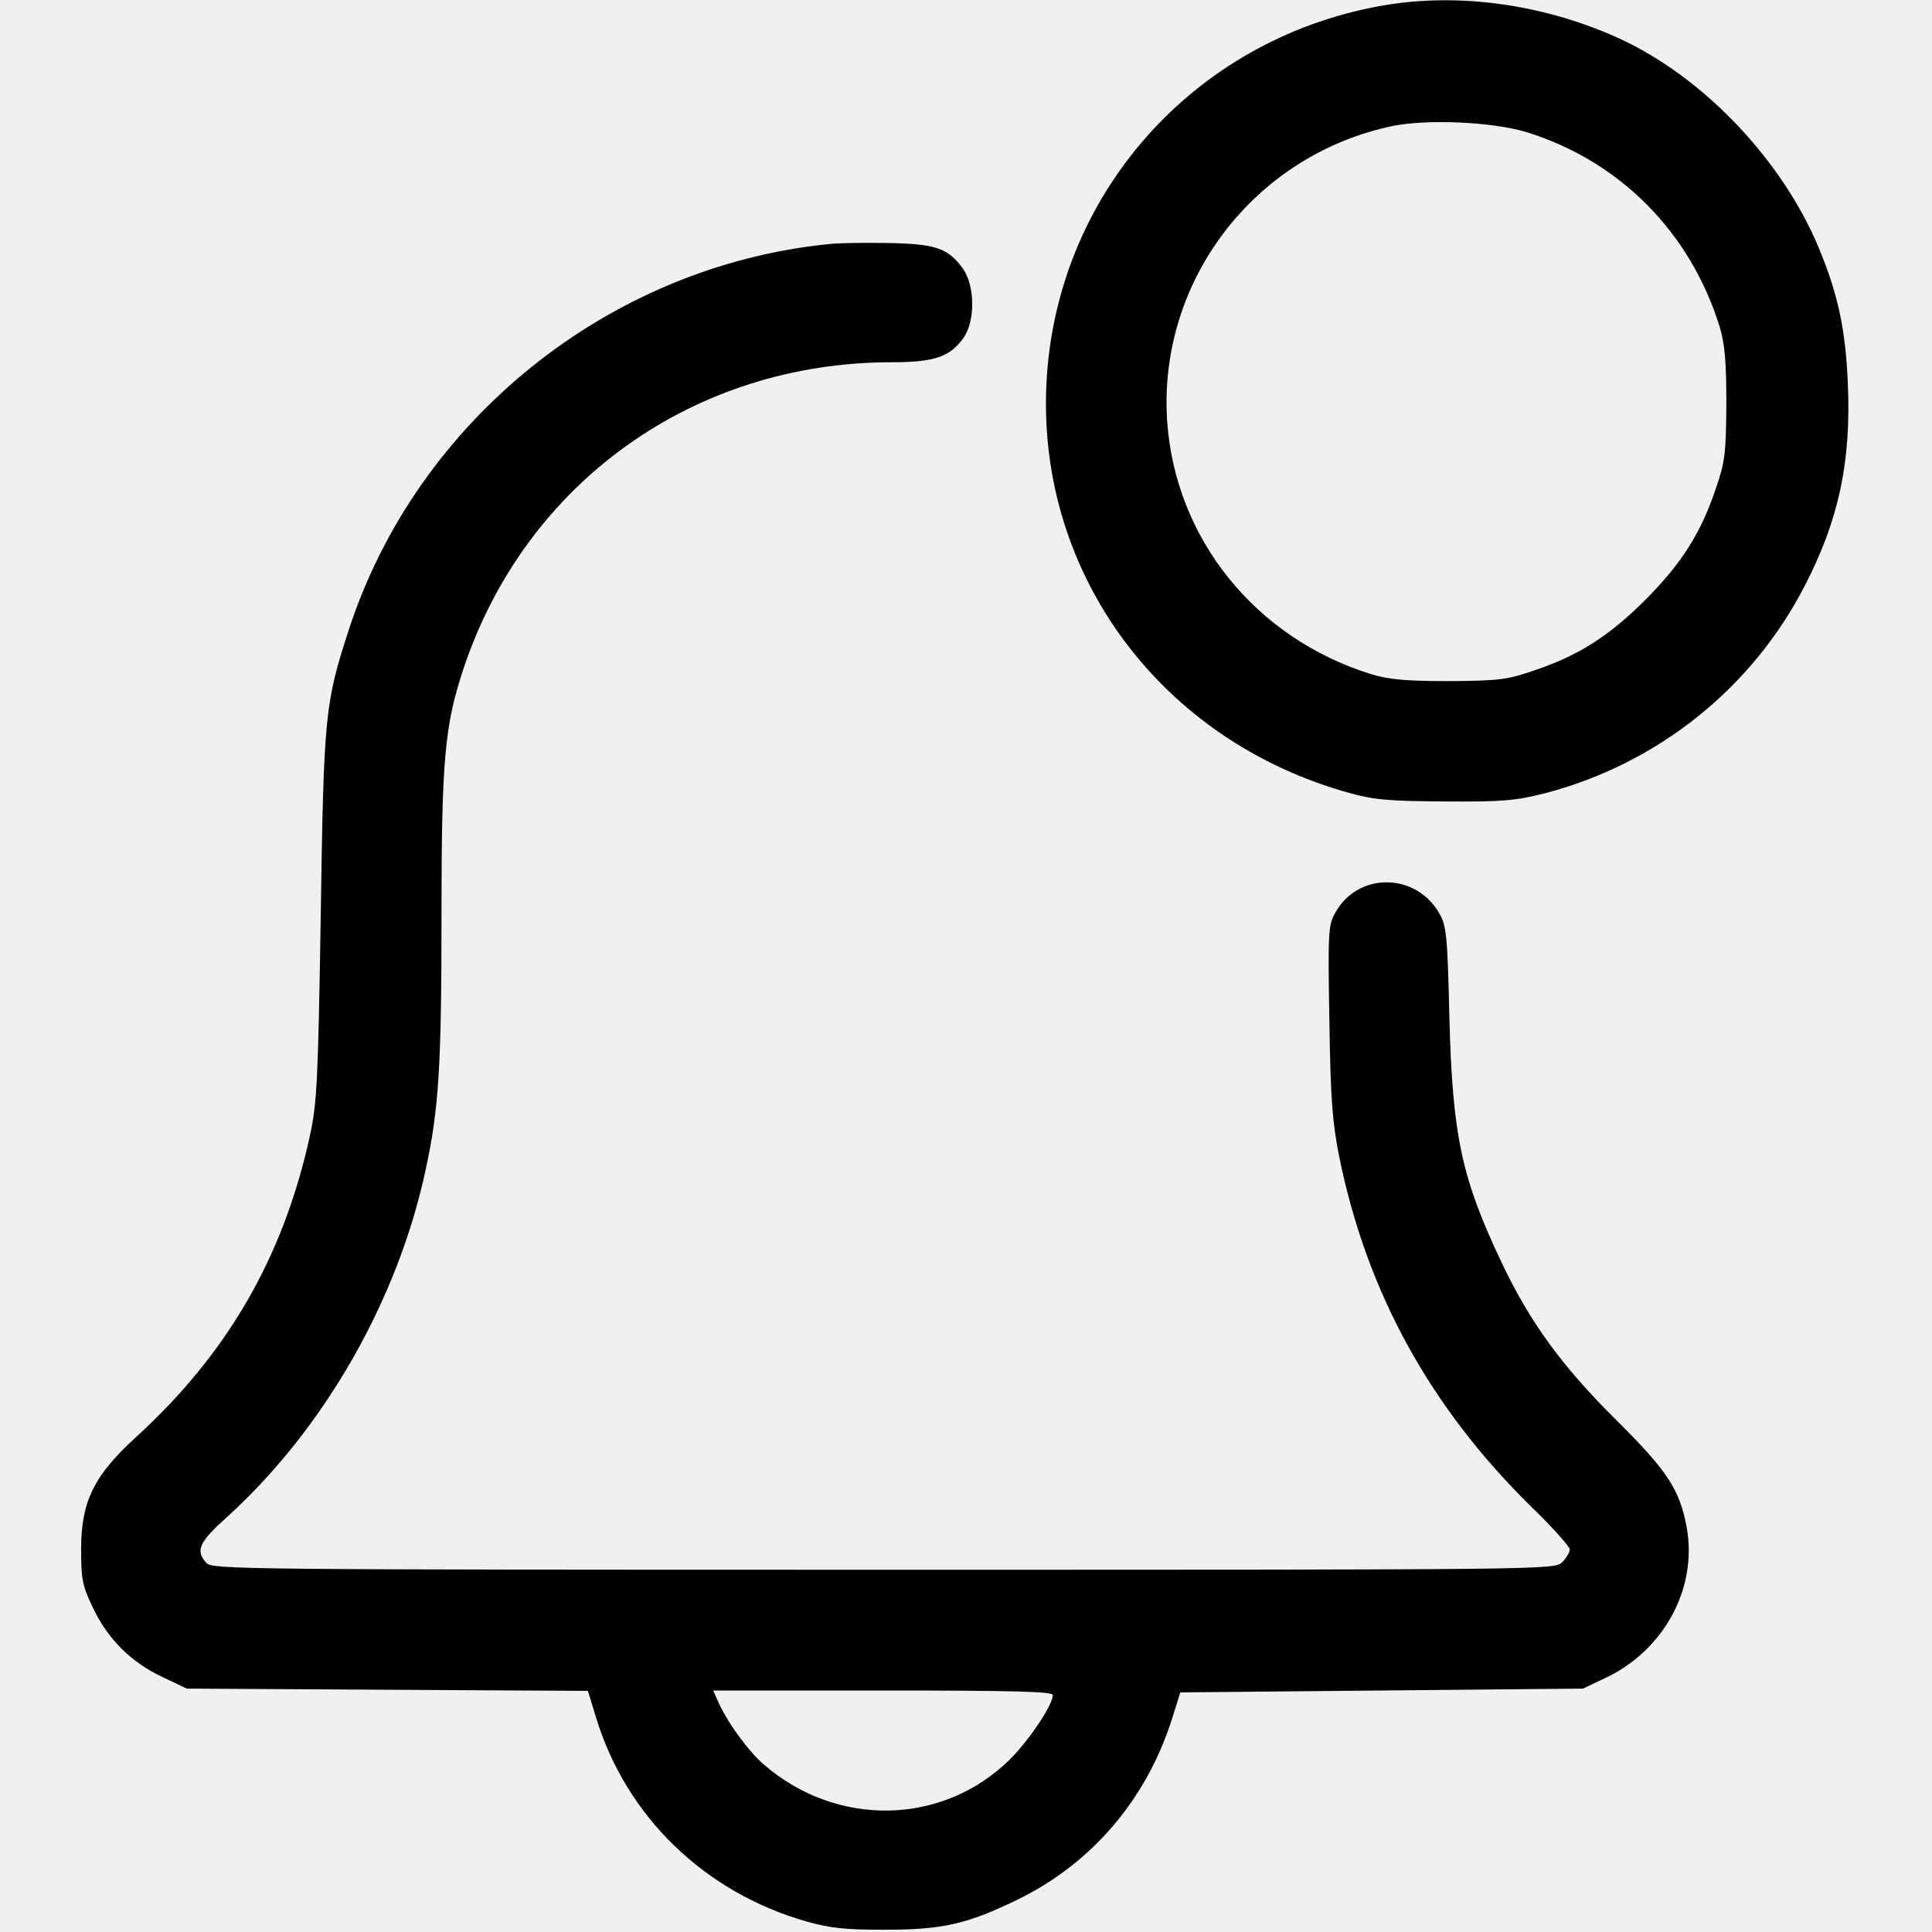
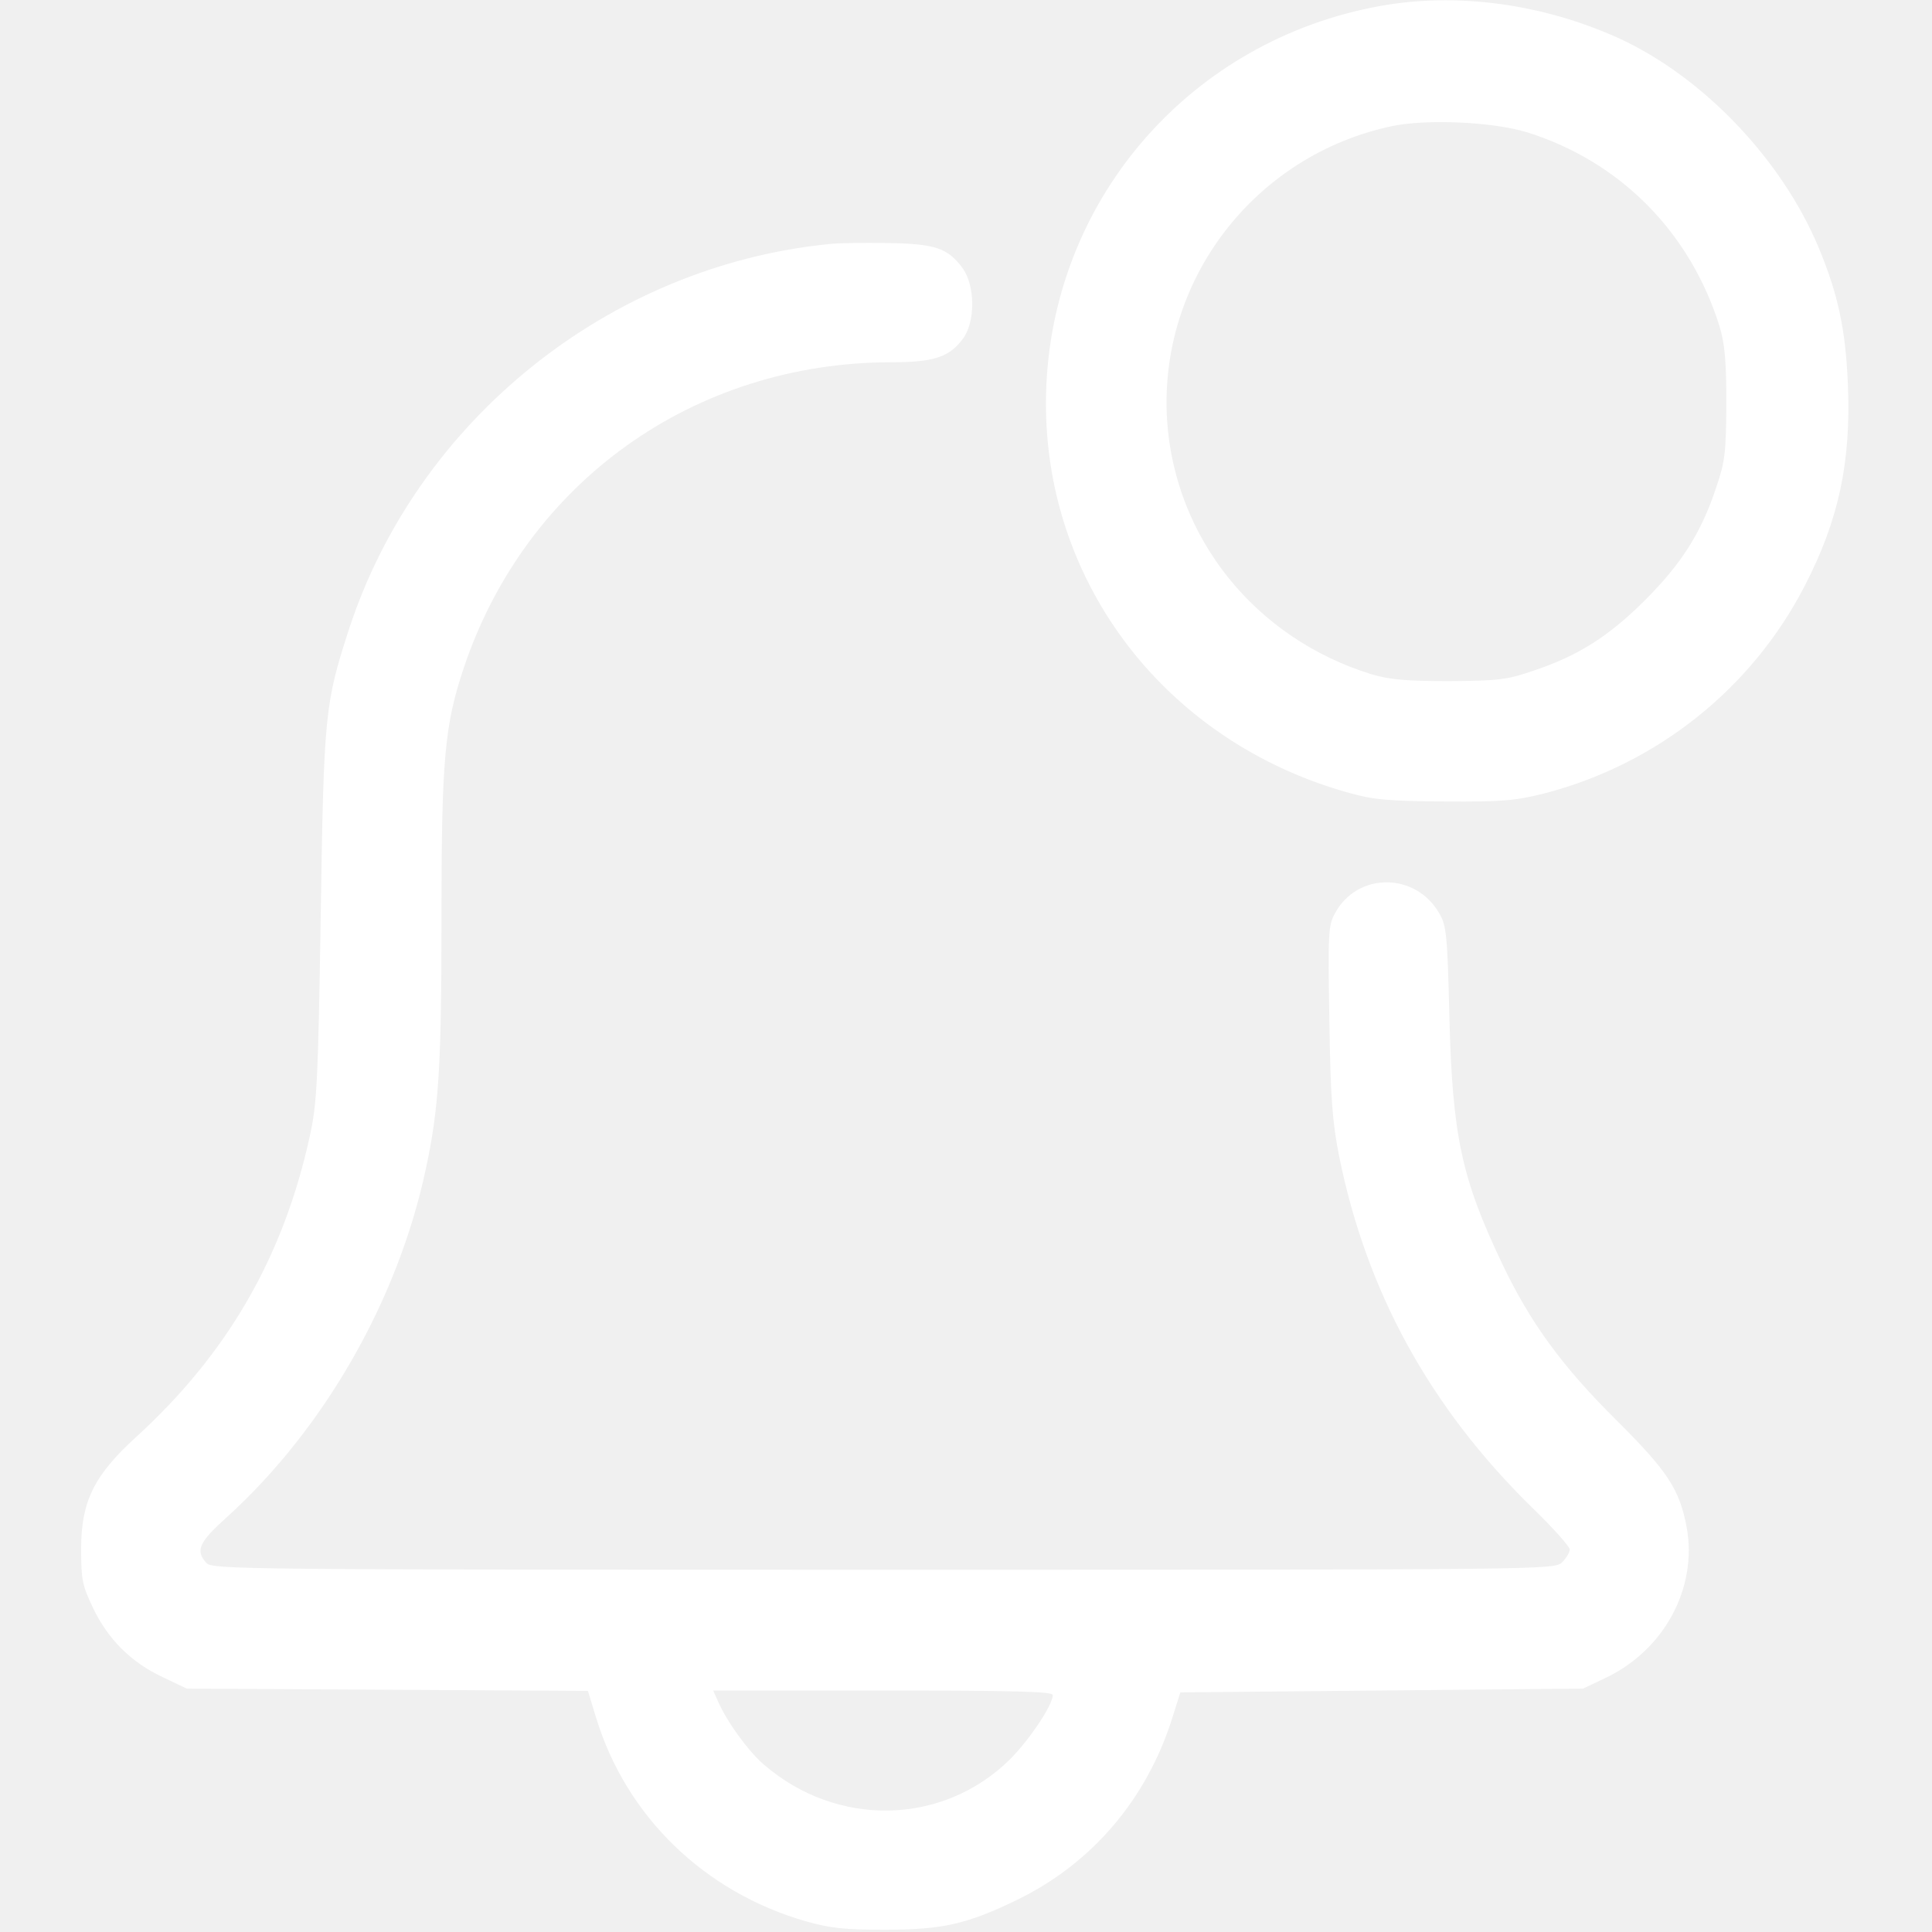
<svg xmlns="http://www.w3.org/2000/svg" version="1.0" width="512pt" height="512pt" viewBox="0 0 512 512" preserveAspectRatio="xMidYMid meet">
-   <g transform="translate(0,512) scale(0.1,-0.1)" fill="#000000" stroke="none">
+   <g transform="translate(0,512) scale(0.1,-0.1)" fill="#fff" stroke="none">
    <path d="M3657 5104 c-497 -90 -861 -503 -884 -1004 -23 -504 306 -945 805 -1082 64 -18 107 -21 252 -22 153 -1 186 2 265 22 298 78 548 278 688 550 90 174 123 329 114 535 -6 144 -26 237 -77 360 -98 235 -308 455 -533 557 -200 90 -427 121 -630 84z m388 -334 c248 -77 434 -265 512 -515 14 -47 18 -92 18 -205 -1 -130 -3 -153 -28 -225 -39 -117 -91 -199 -187 -295 -96 -96 -178 -148 -295 -187 -72 -25 -95 -27 -225 -28 -113 0 -158 4 -205 18 -308 95 -521 360 -542 672 -24 371 231 704 597 781 93 19 265 11 355 -16z" />
    <path d="M2195 4473 c-582 -59 -1089 -467 -1270 -1020 -64 -197 -67 -225 -75 -758 -7 -444 -10 -499 -29 -586 -70 -320 -218 -576 -460 -797 -112 -102 -146 -171 -146 -297 0 -80 3 -97 31 -155 39 -83 101 -145 184 -184 l65 -31 532 -3 531 -3 22 -72 c80 -261 287 -462 557 -539 63 -18 103 -22 208 -22 153 0 218 15 350 79 198 96 343 266 411 480 l22 70 534 5 533 5 57 27 c157 73 247 238 218 400 -19 101 -50 149 -188 286 -144 143 -228 259 -302 415 -107 225 -131 338 -139 652 -5 218 -8 243 -27 275 -63 109 -217 109 -276 0 -18 -32 -19 -53 -15 -285 3 -207 8 -269 26 -360 73 -360 241 -665 510 -929 56 -54 101 -105 101 -112 0 -8 -9 -23 -20 -34 -20 -20 -33 -20 -1798 -20 -1711 0 -1780 1 -1795 18 -30 33 -20 55 56 123 256 233 451 573 525 919 35 161 42 275 42 667 0 420 8 510 59 663 165 492 610 810 1134 810 113 0 154 14 190 64 32 45 31 138 -1 184 -40 55 -73 66 -202 68 -63 1 -133 0 -155 -3z m595 -3845 c0 -27 -63 -120 -114 -171 -178 -175 -458 -181 -652 -13 -41 35 -99 115 -122 169 l-12 27 450 0 c353 0 450 -3 450 -12z" />
  </g>
</svg>
